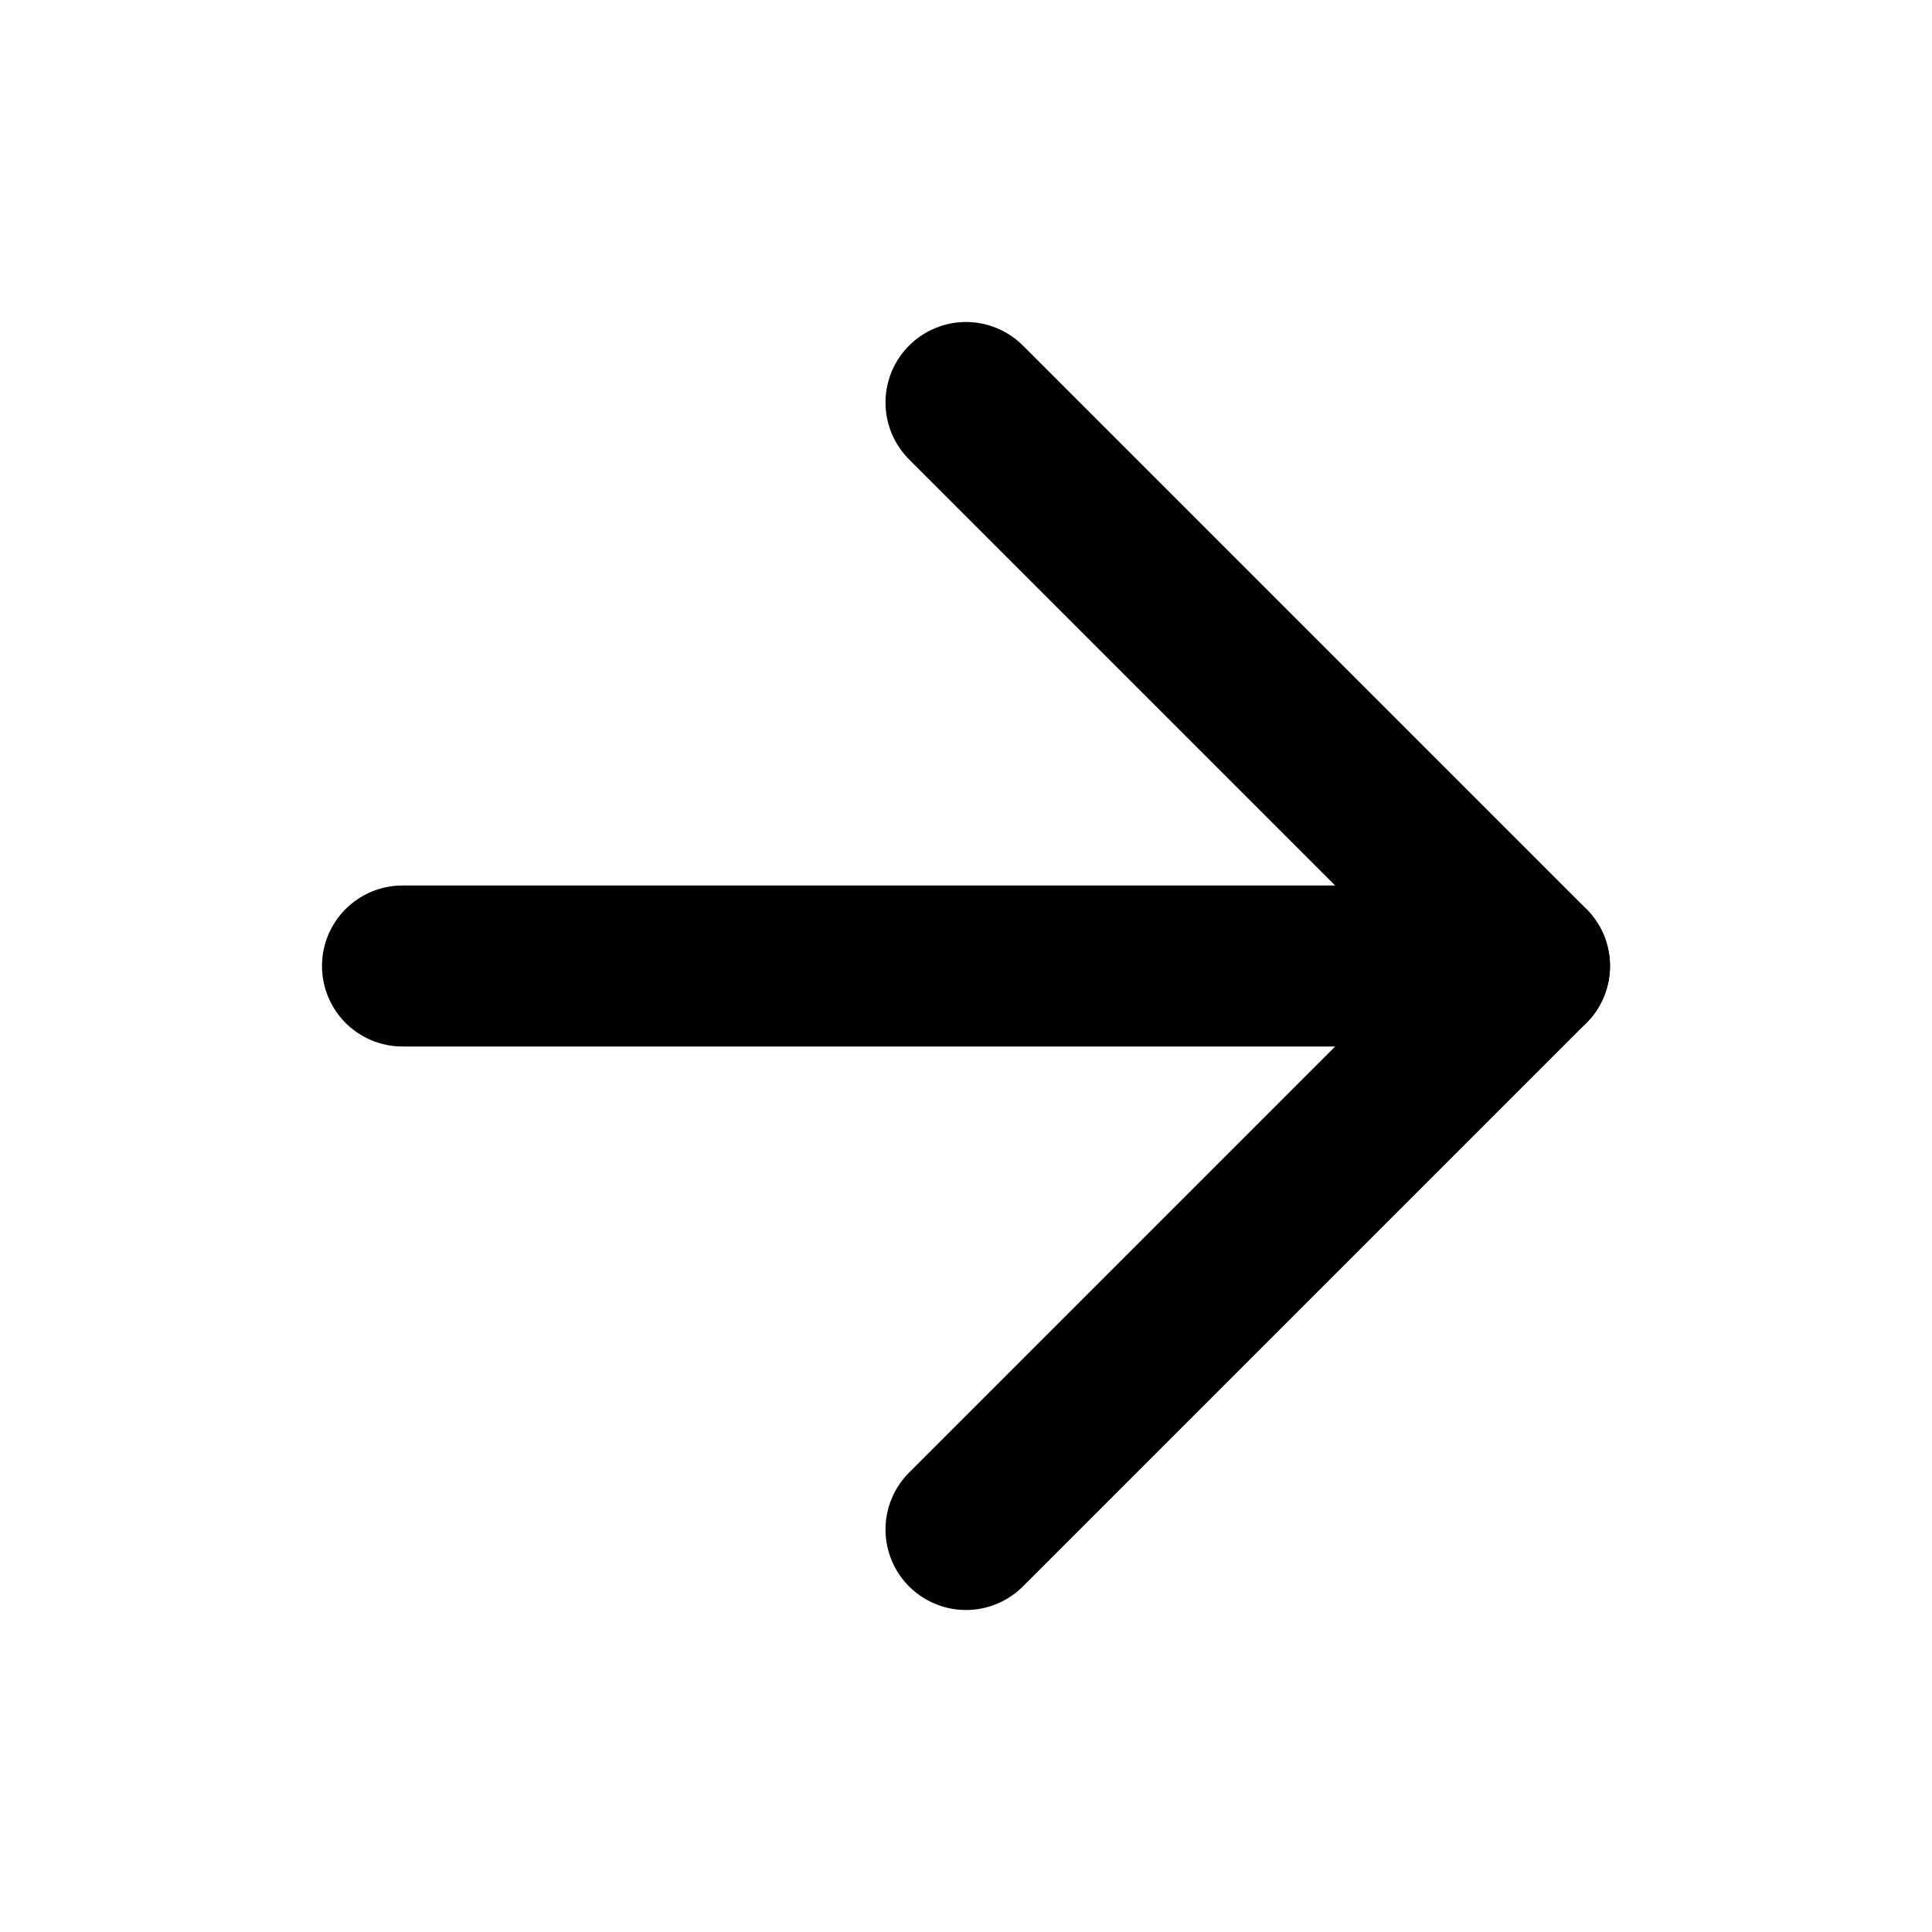
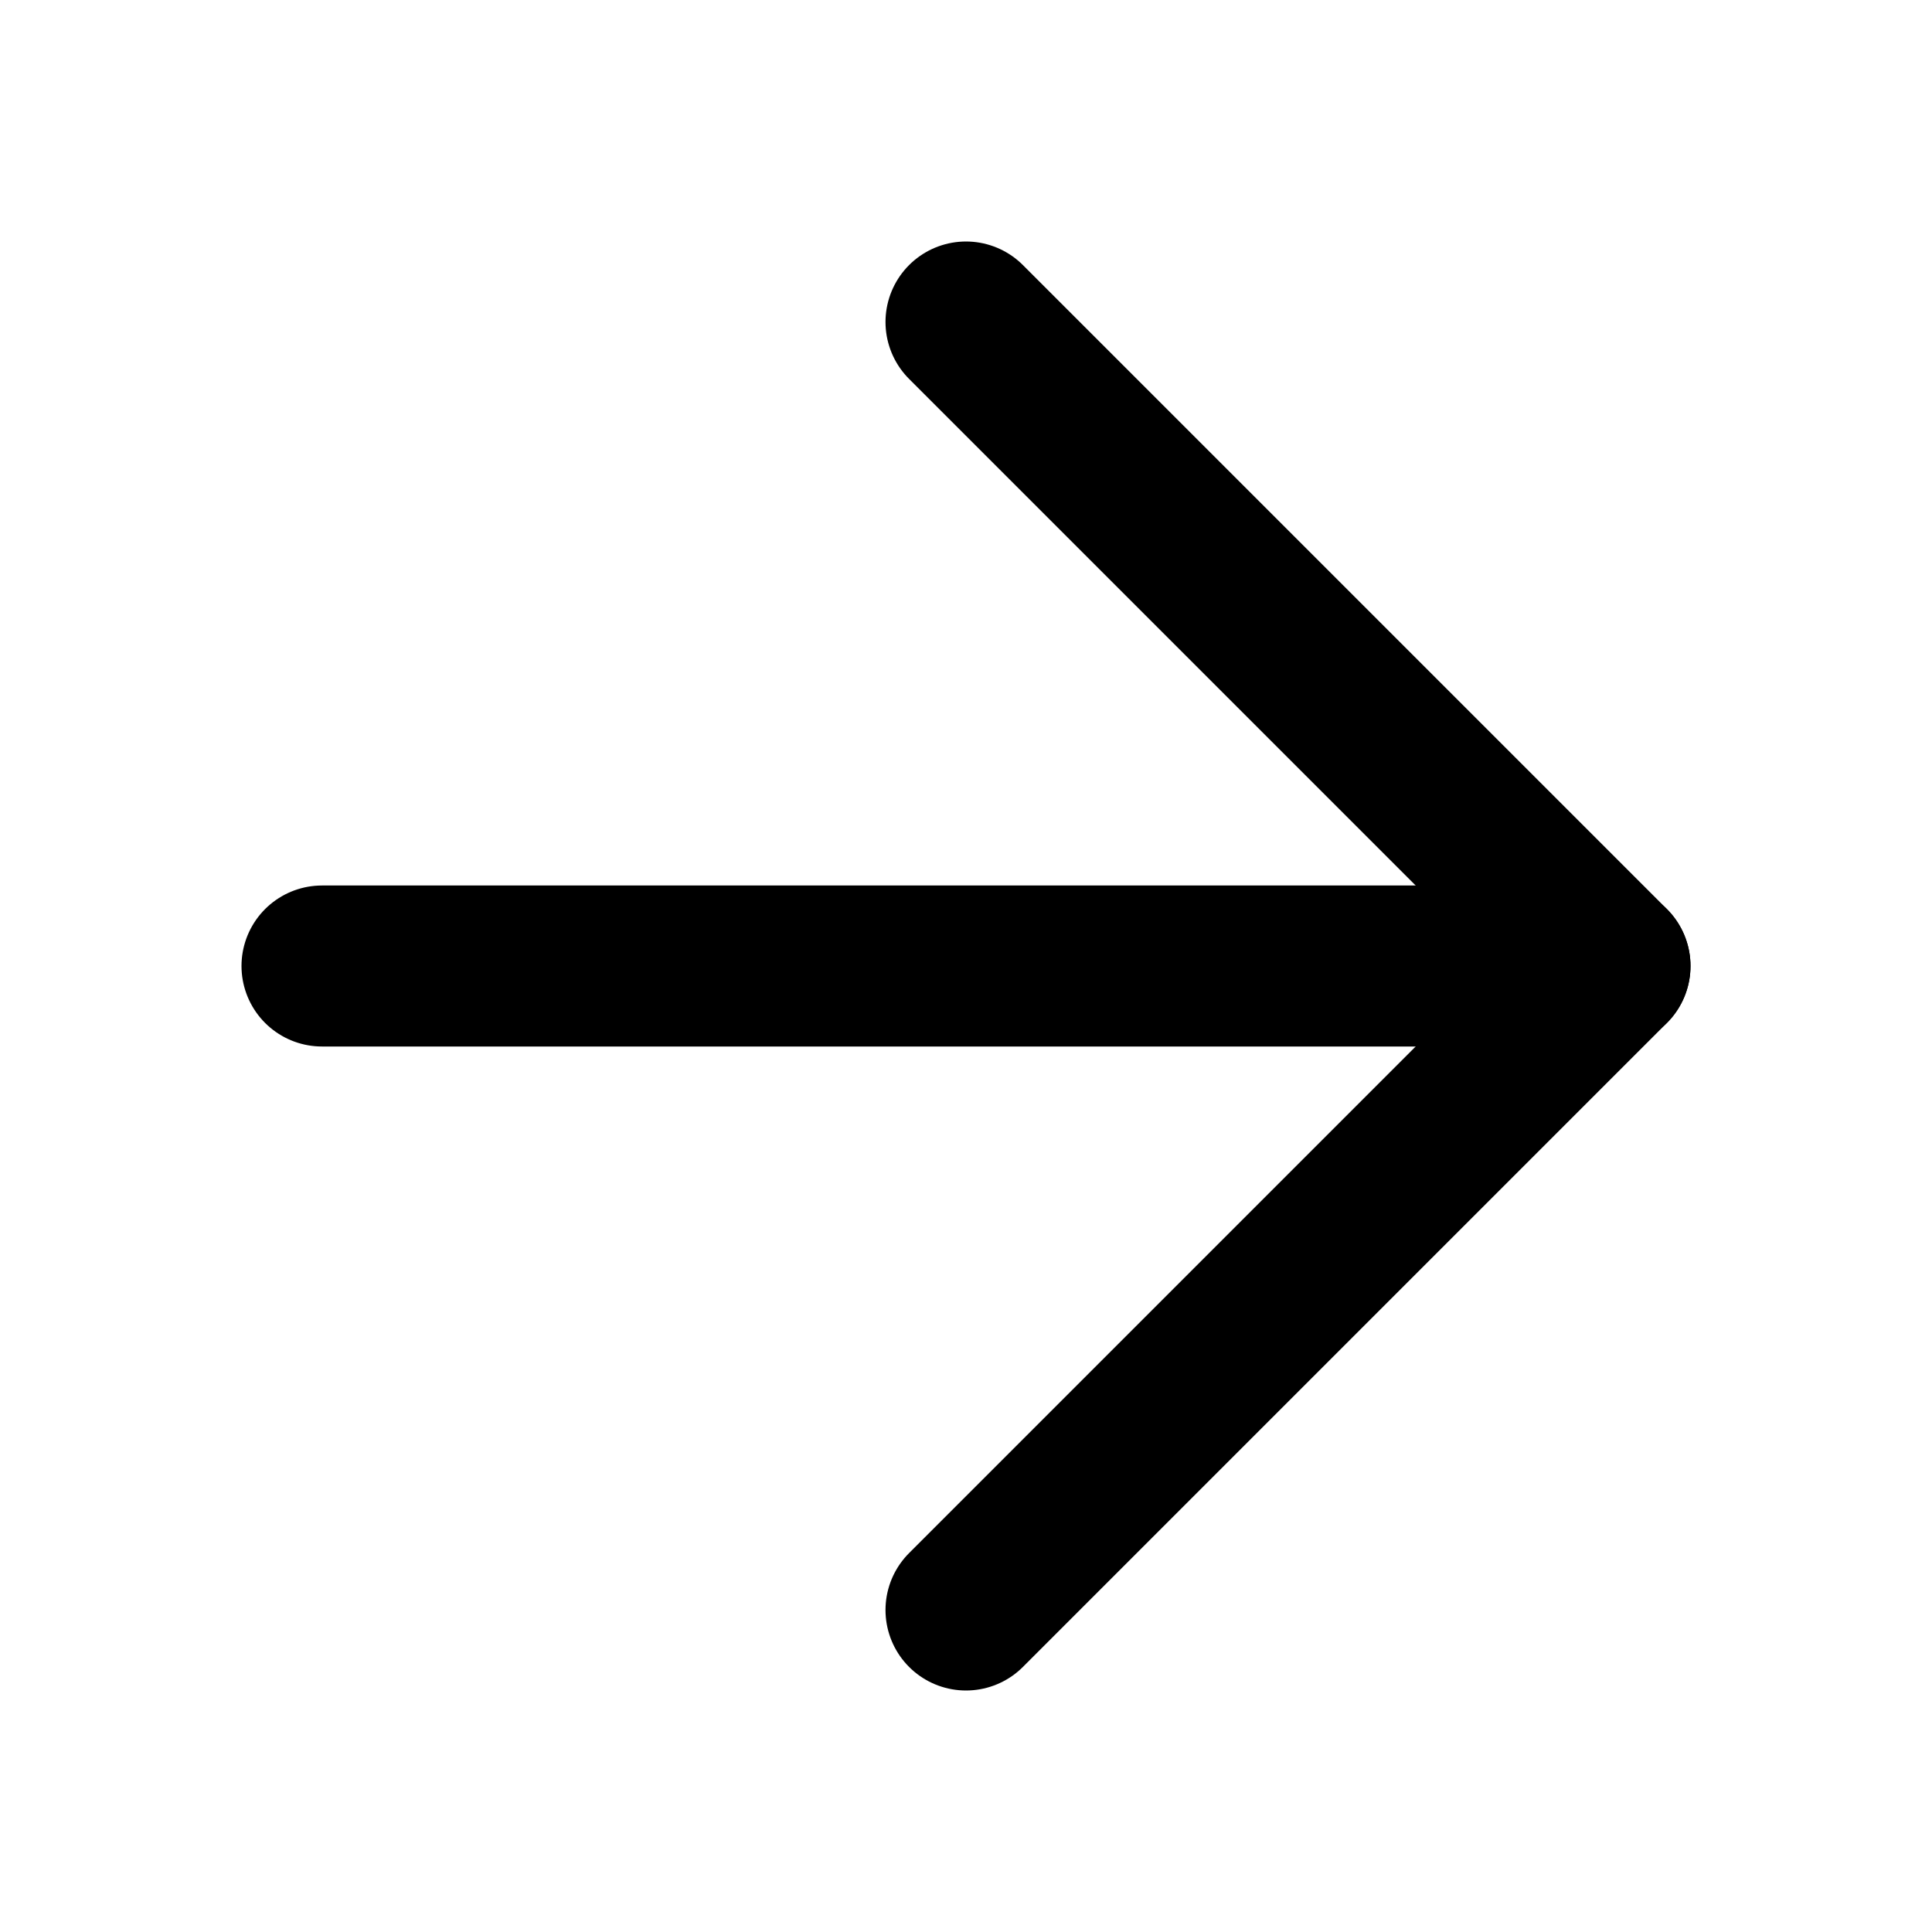
<svg xmlns="http://www.w3.org/2000/svg" width="24" height="24" viewBox="0 0 24 24" fill="none" stroke="currentColor" stroke-width="2" stroke-linecap="round" stroke-linejoin="round">
-   <line x1="5" y1="12" x2="19" y2="12" />
-   <polyline points="12 5 19 12 12 19" />
+   <line x1="4" y1="12" x2="20" y2="12" />
+   <polyline points="12 4 20 12 12 20" />
</svg>
